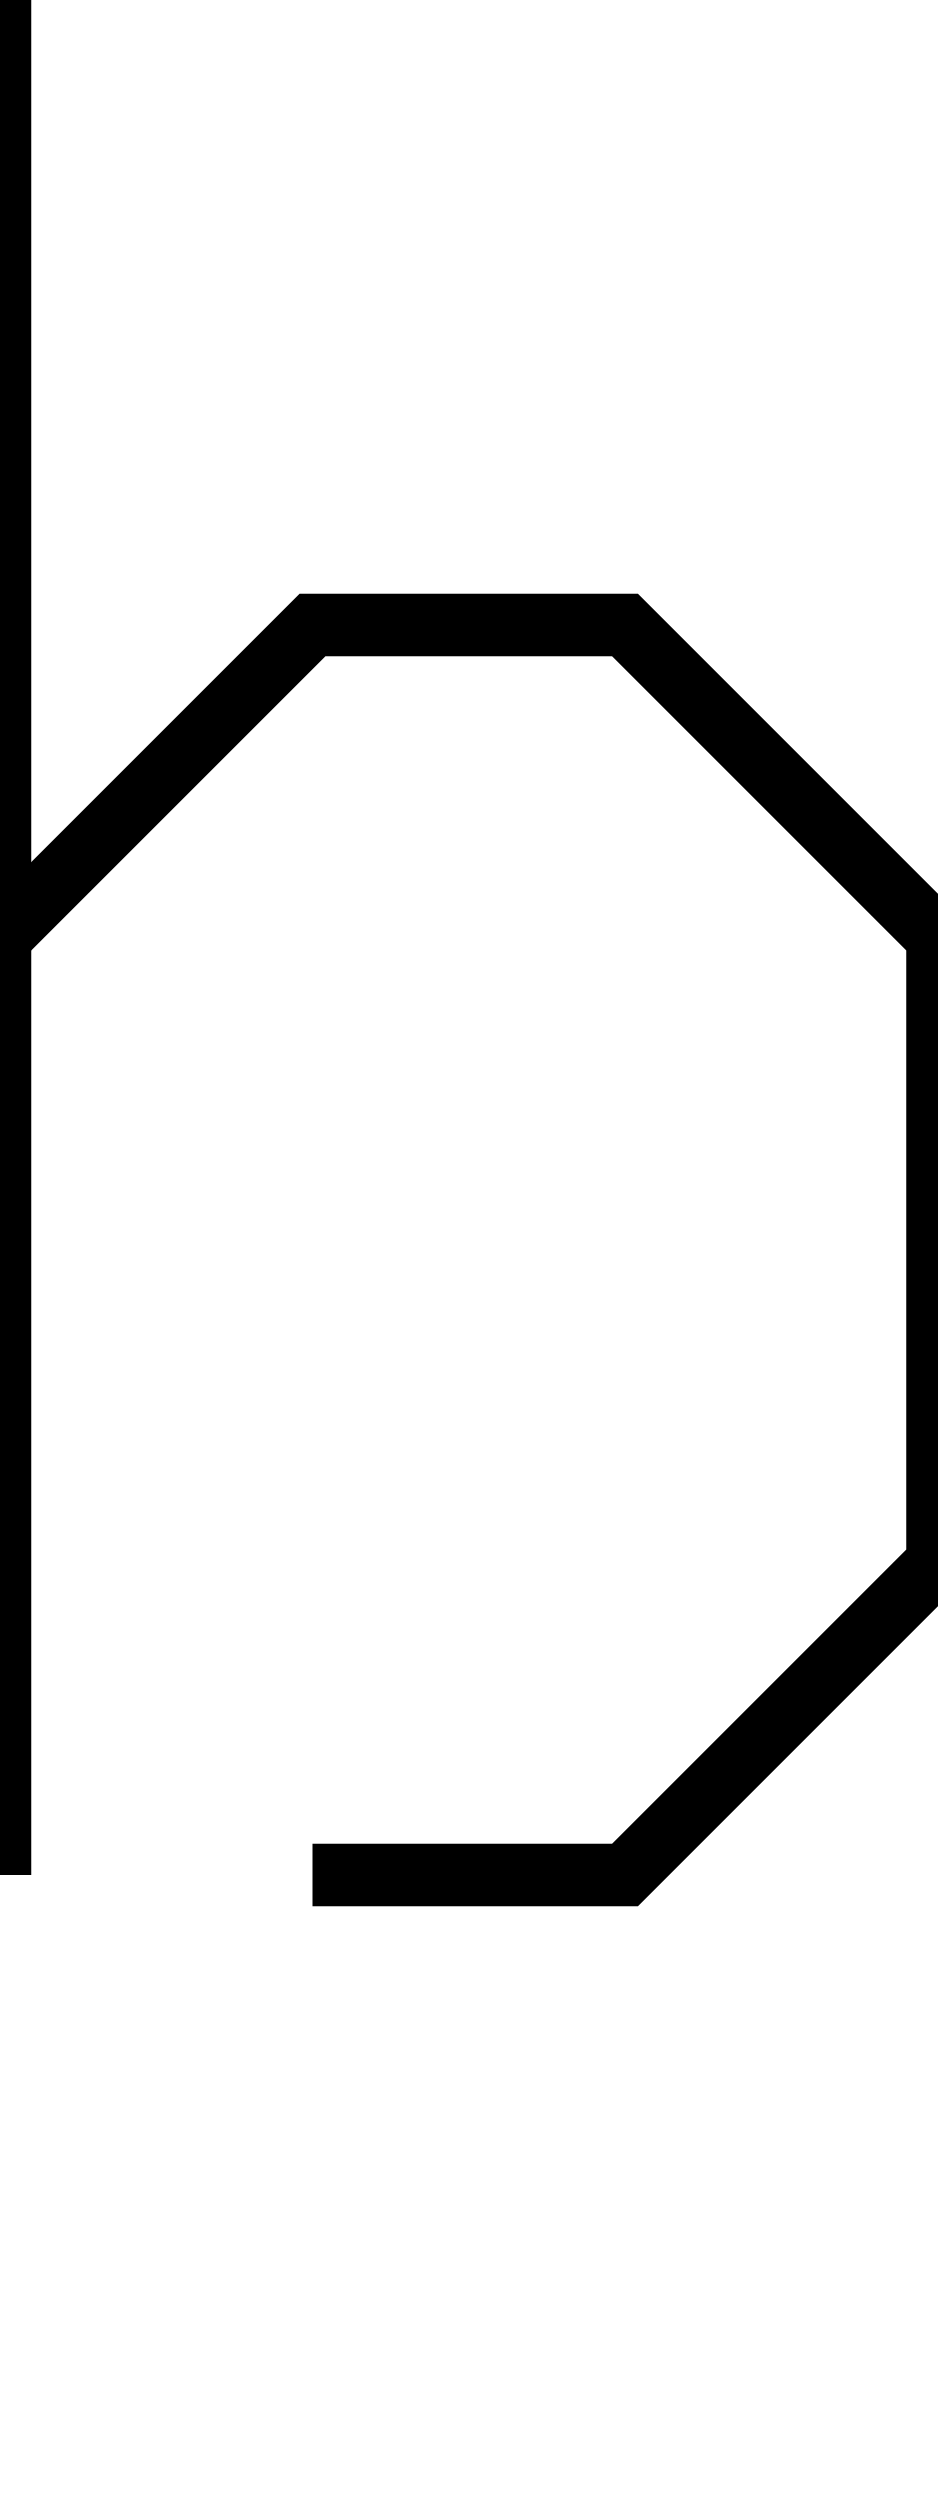
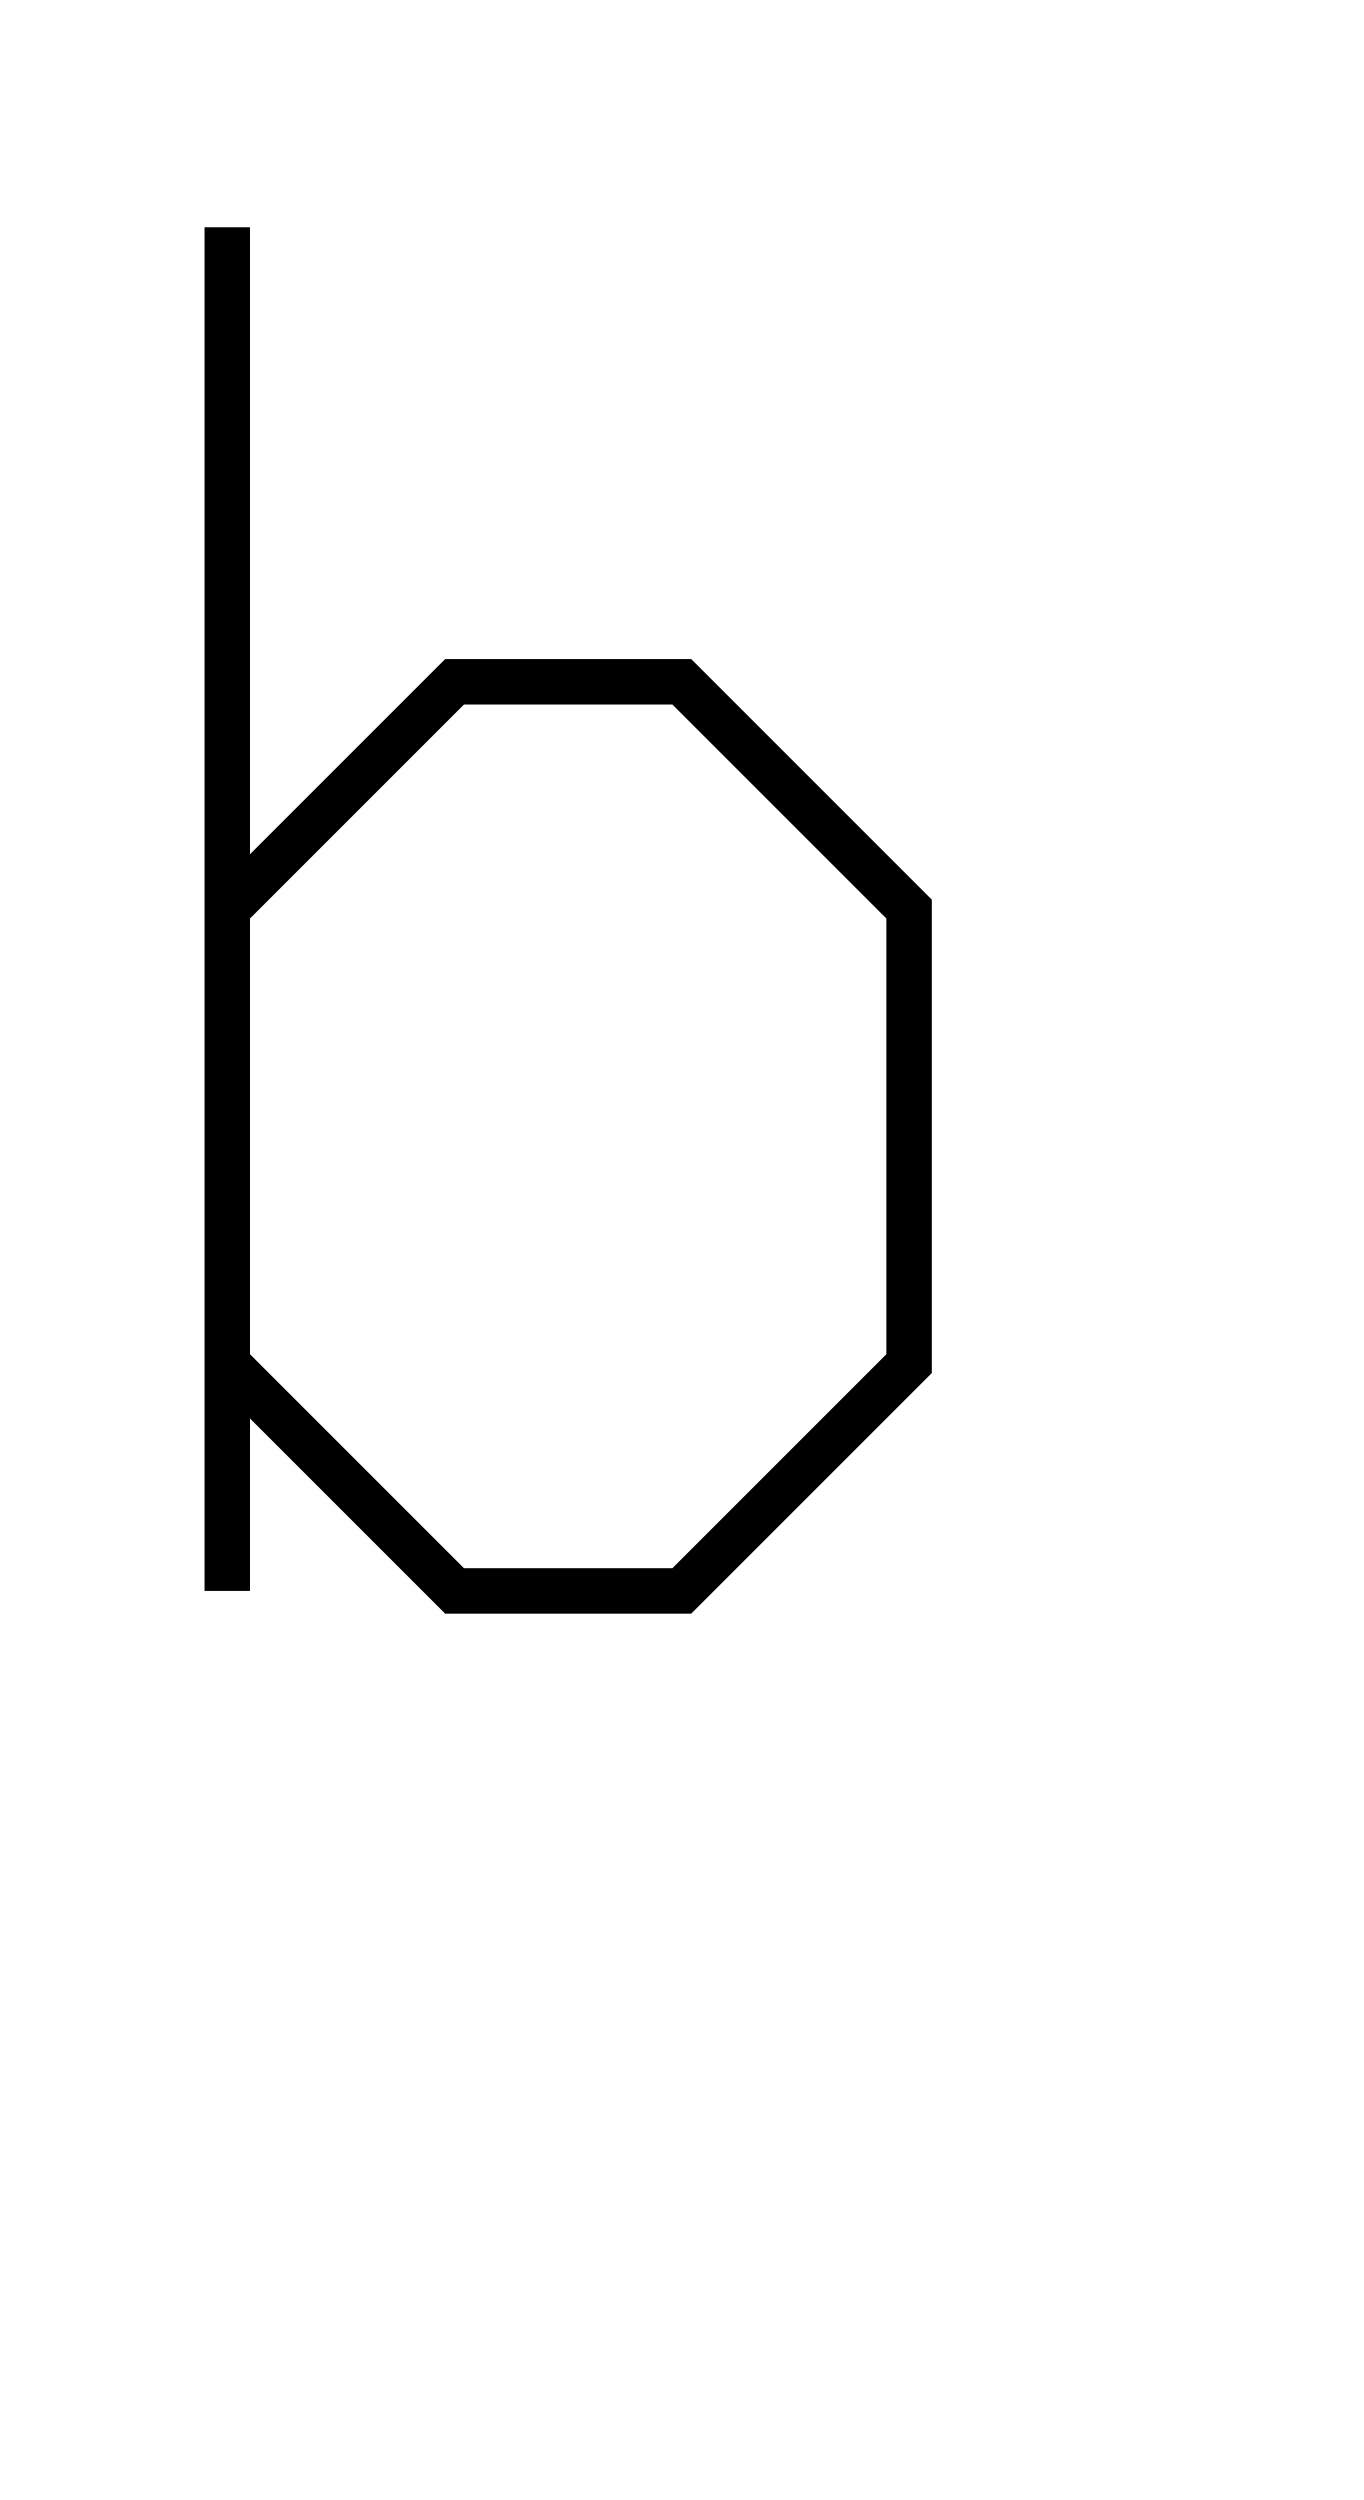
- <svg xmlns="http://www.w3.org/2000/svg" baseProfile="tiny" height="8" version="1.2" width="3">
+ <svg xmlns="http://www.w3.org/2000/svg" baseProfile="tiny" height="11" version="1.2" width="6">
  <defs />
-   <path d="M0,0 L0,6" fill="none" stroke="rgb(0%,0%,0%)" stroke-width="0.2" />
-   <path d="M0,3 L1,2L2,2L3,3L3,5L2,6L1,6" fill="none" stroke="rgb(0%,0%,0%)" stroke-width="0.2" />
+   <path d="M1,1 L1,7" fill="none" stroke="rgb(0%,0%,0%)" stroke-width="0.2" />
+   <path d="M1,4 L2,3L3,3L4,4L4,6L3,7L2,7L1,6" fill="none" stroke="rgb(0%,0%,0%)" stroke-width="0.2" />
</svg>
